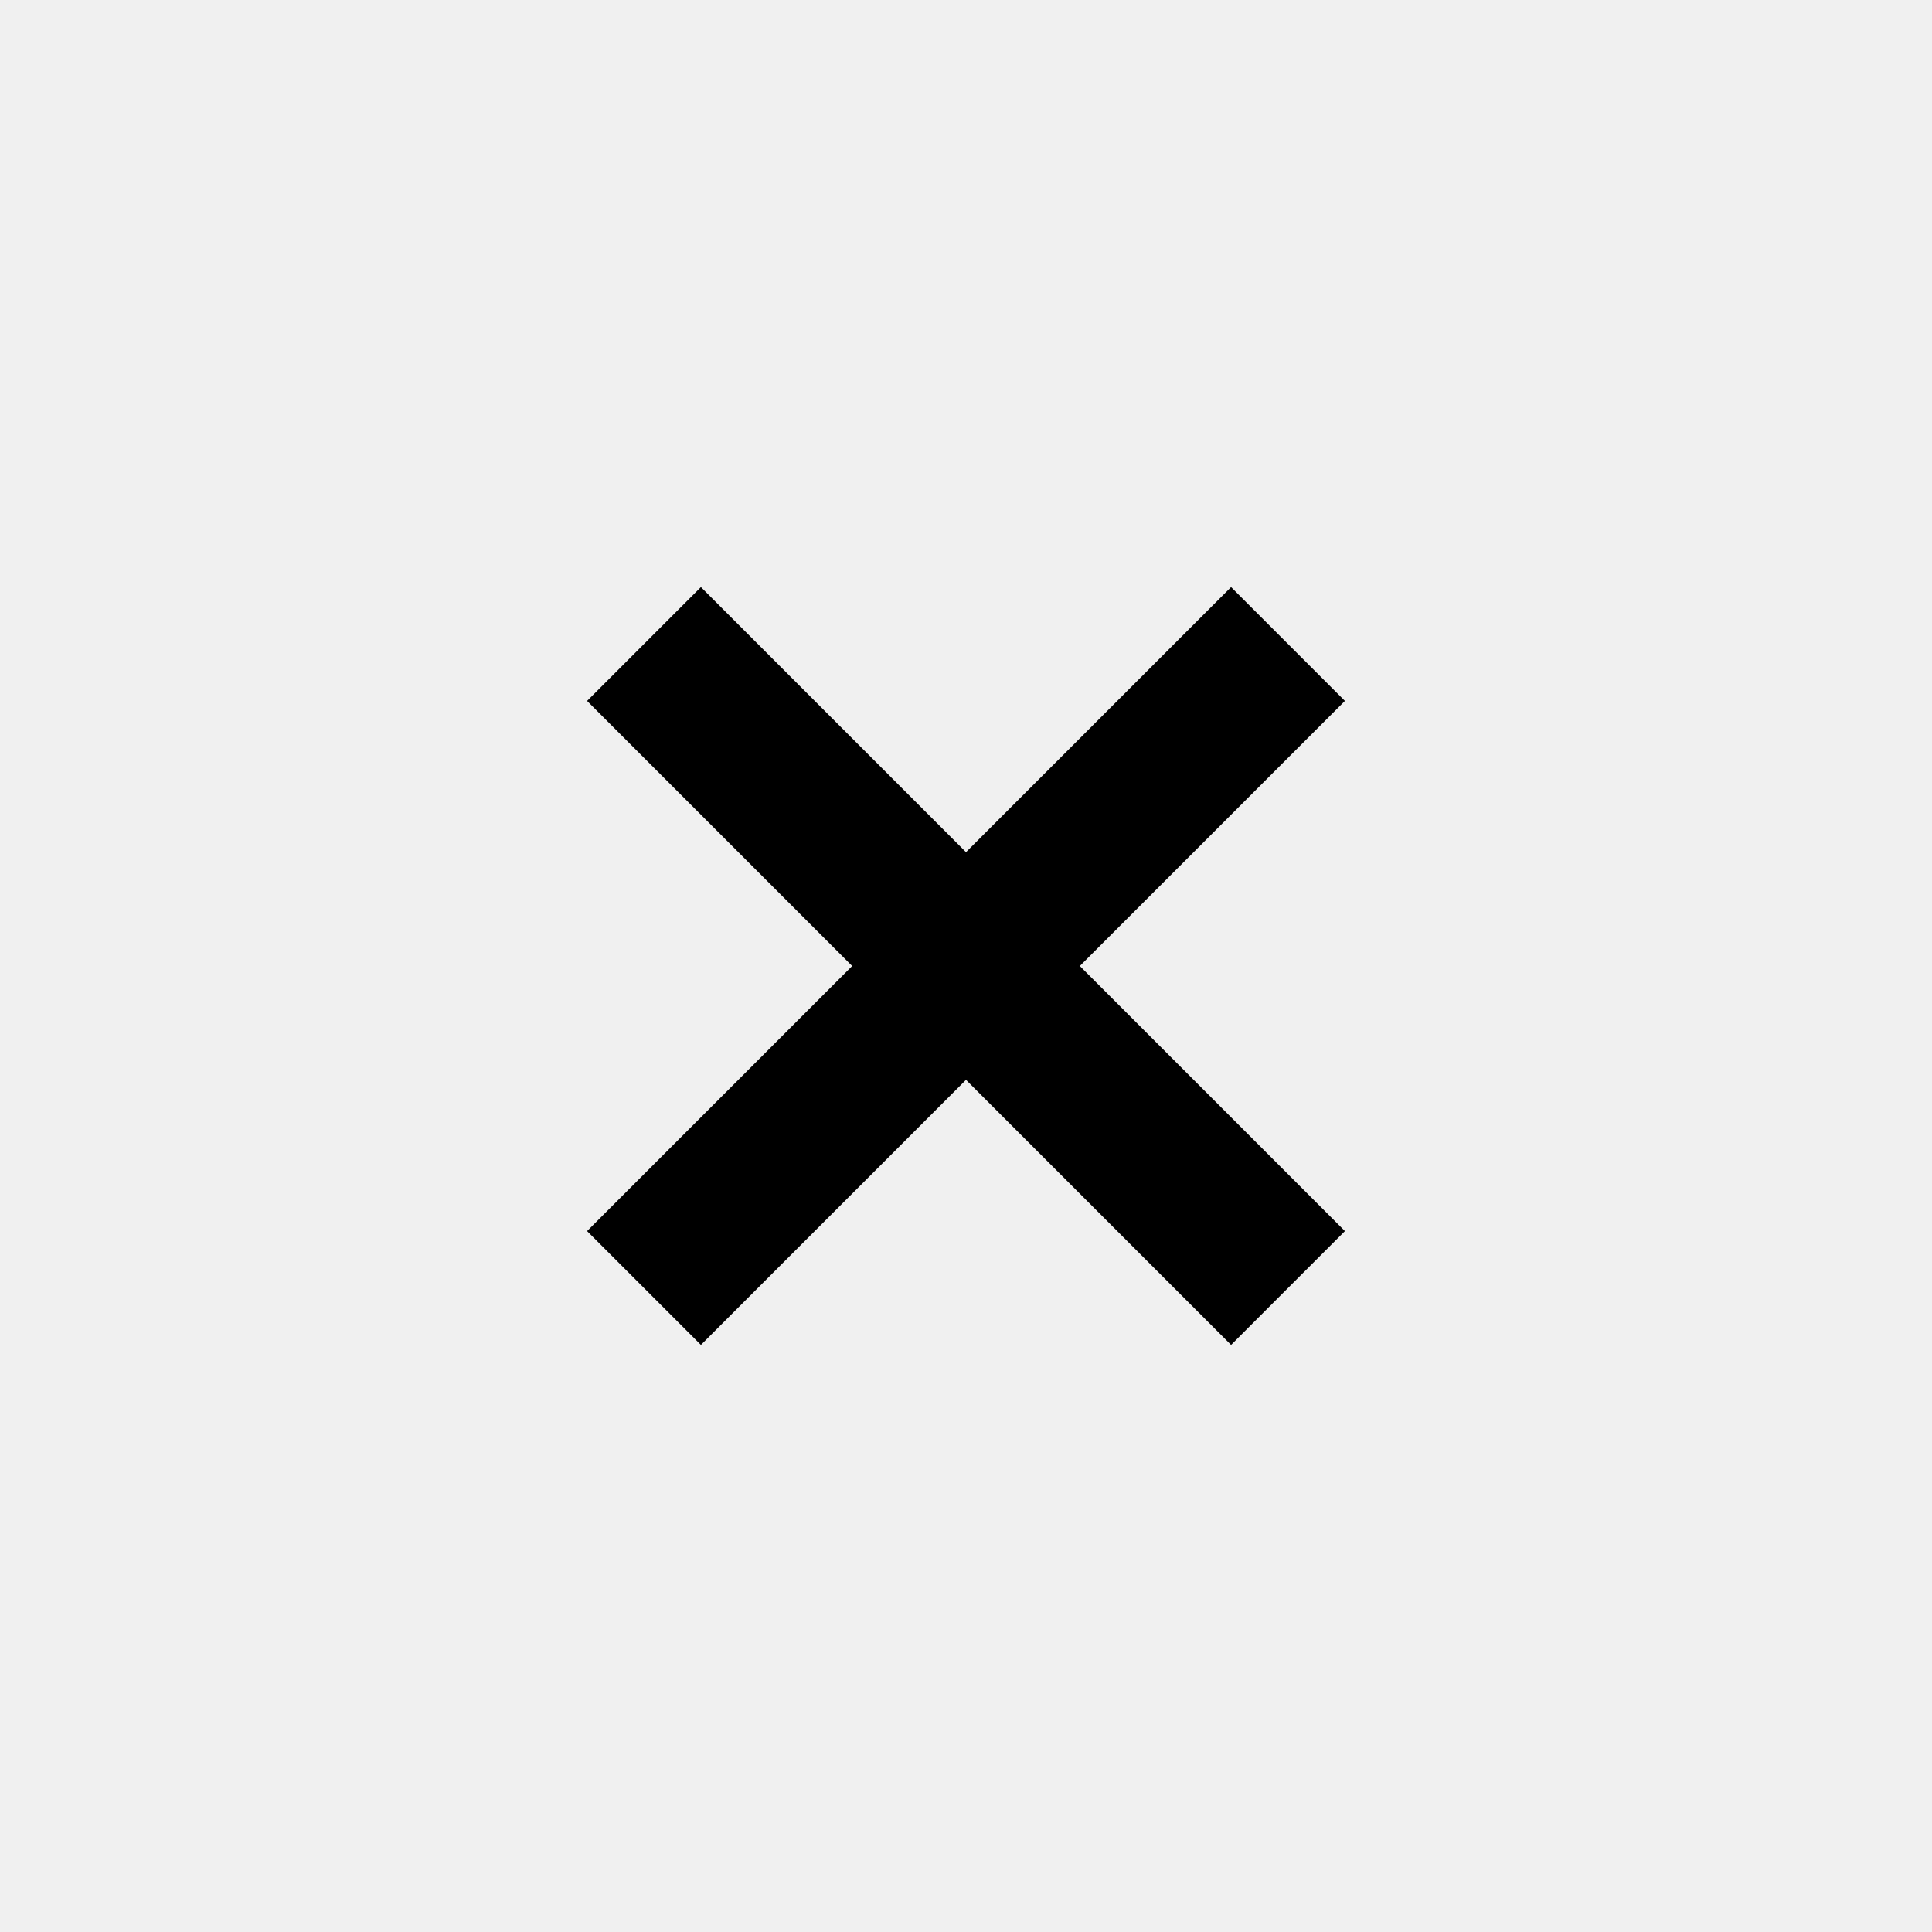
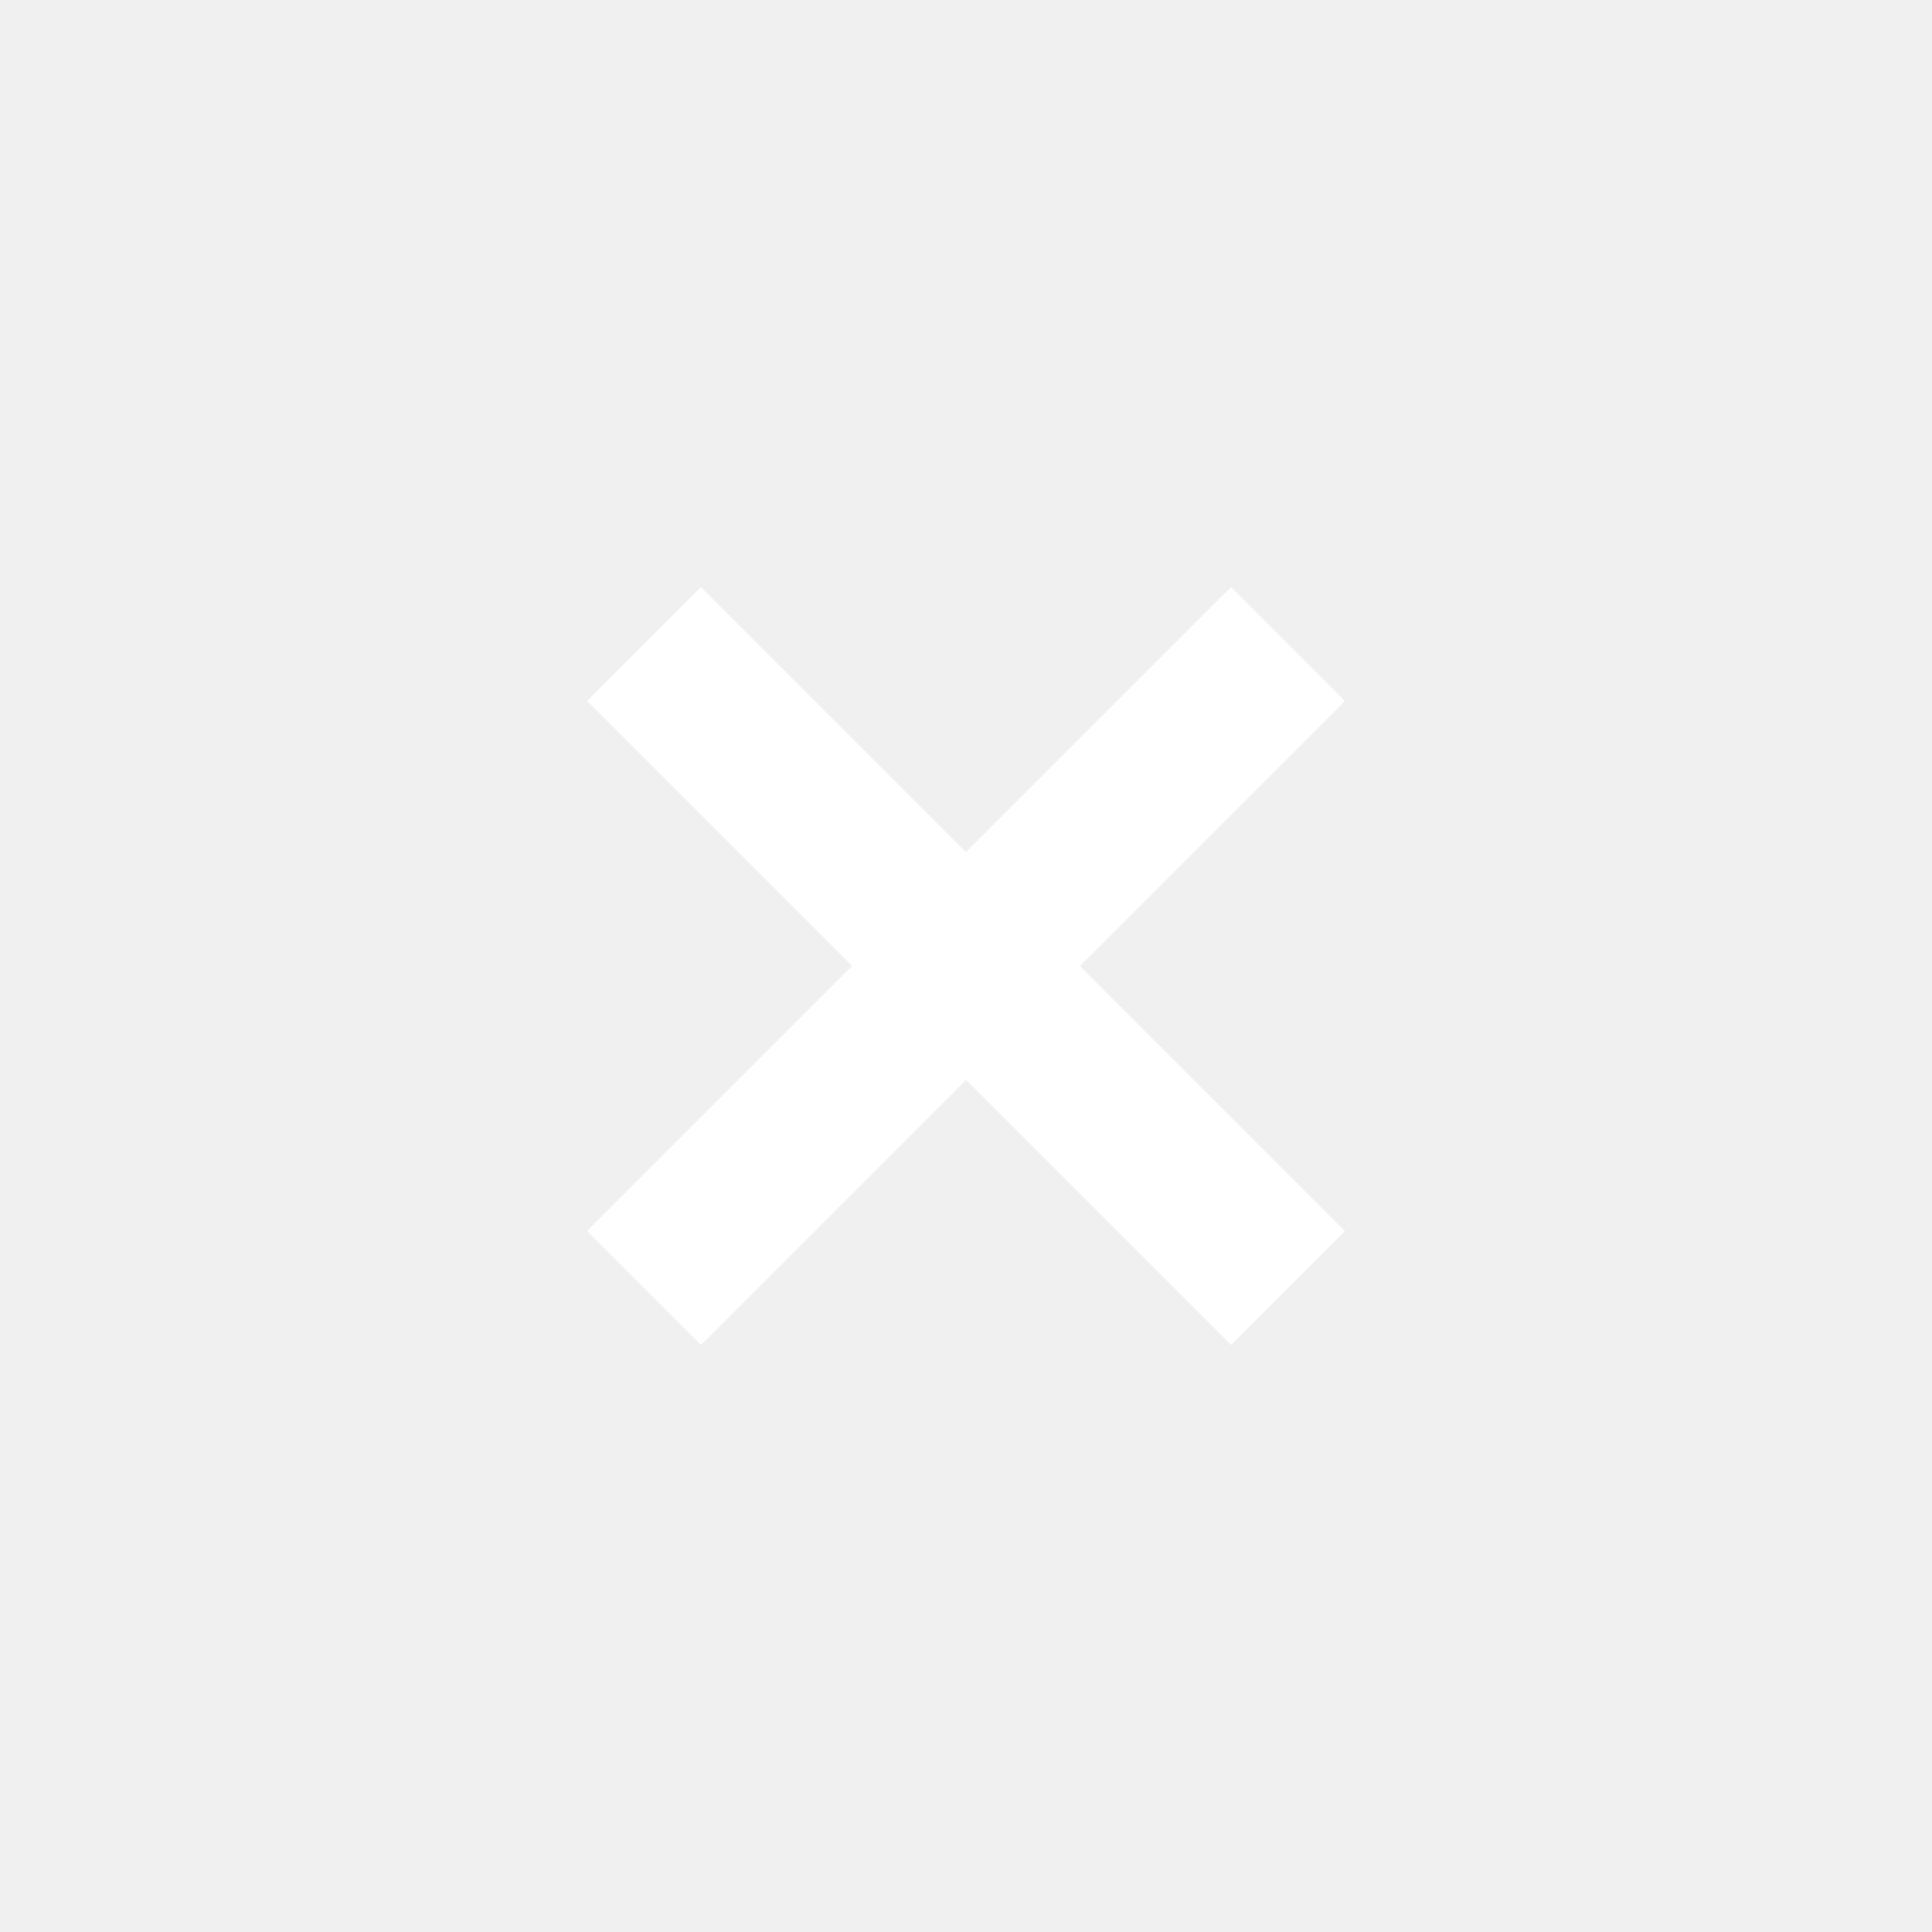
<svg xmlns="http://www.w3.org/2000/svg" viewBox="0 0 48 48">
  <defs>
    <style>
      .a {
        fill: none;
-         stroke: #000;
+         stroke: #fff;
        stroke-miterlimit: 10;
        stroke-width: 4px;
      }
    </style>
  </defs>
  <line class="a" x1="16" y1="16" x2="32" y2="32" />
  <line class="a" x1="16" y1="32" x2="32" y2="16" />
</svg>
